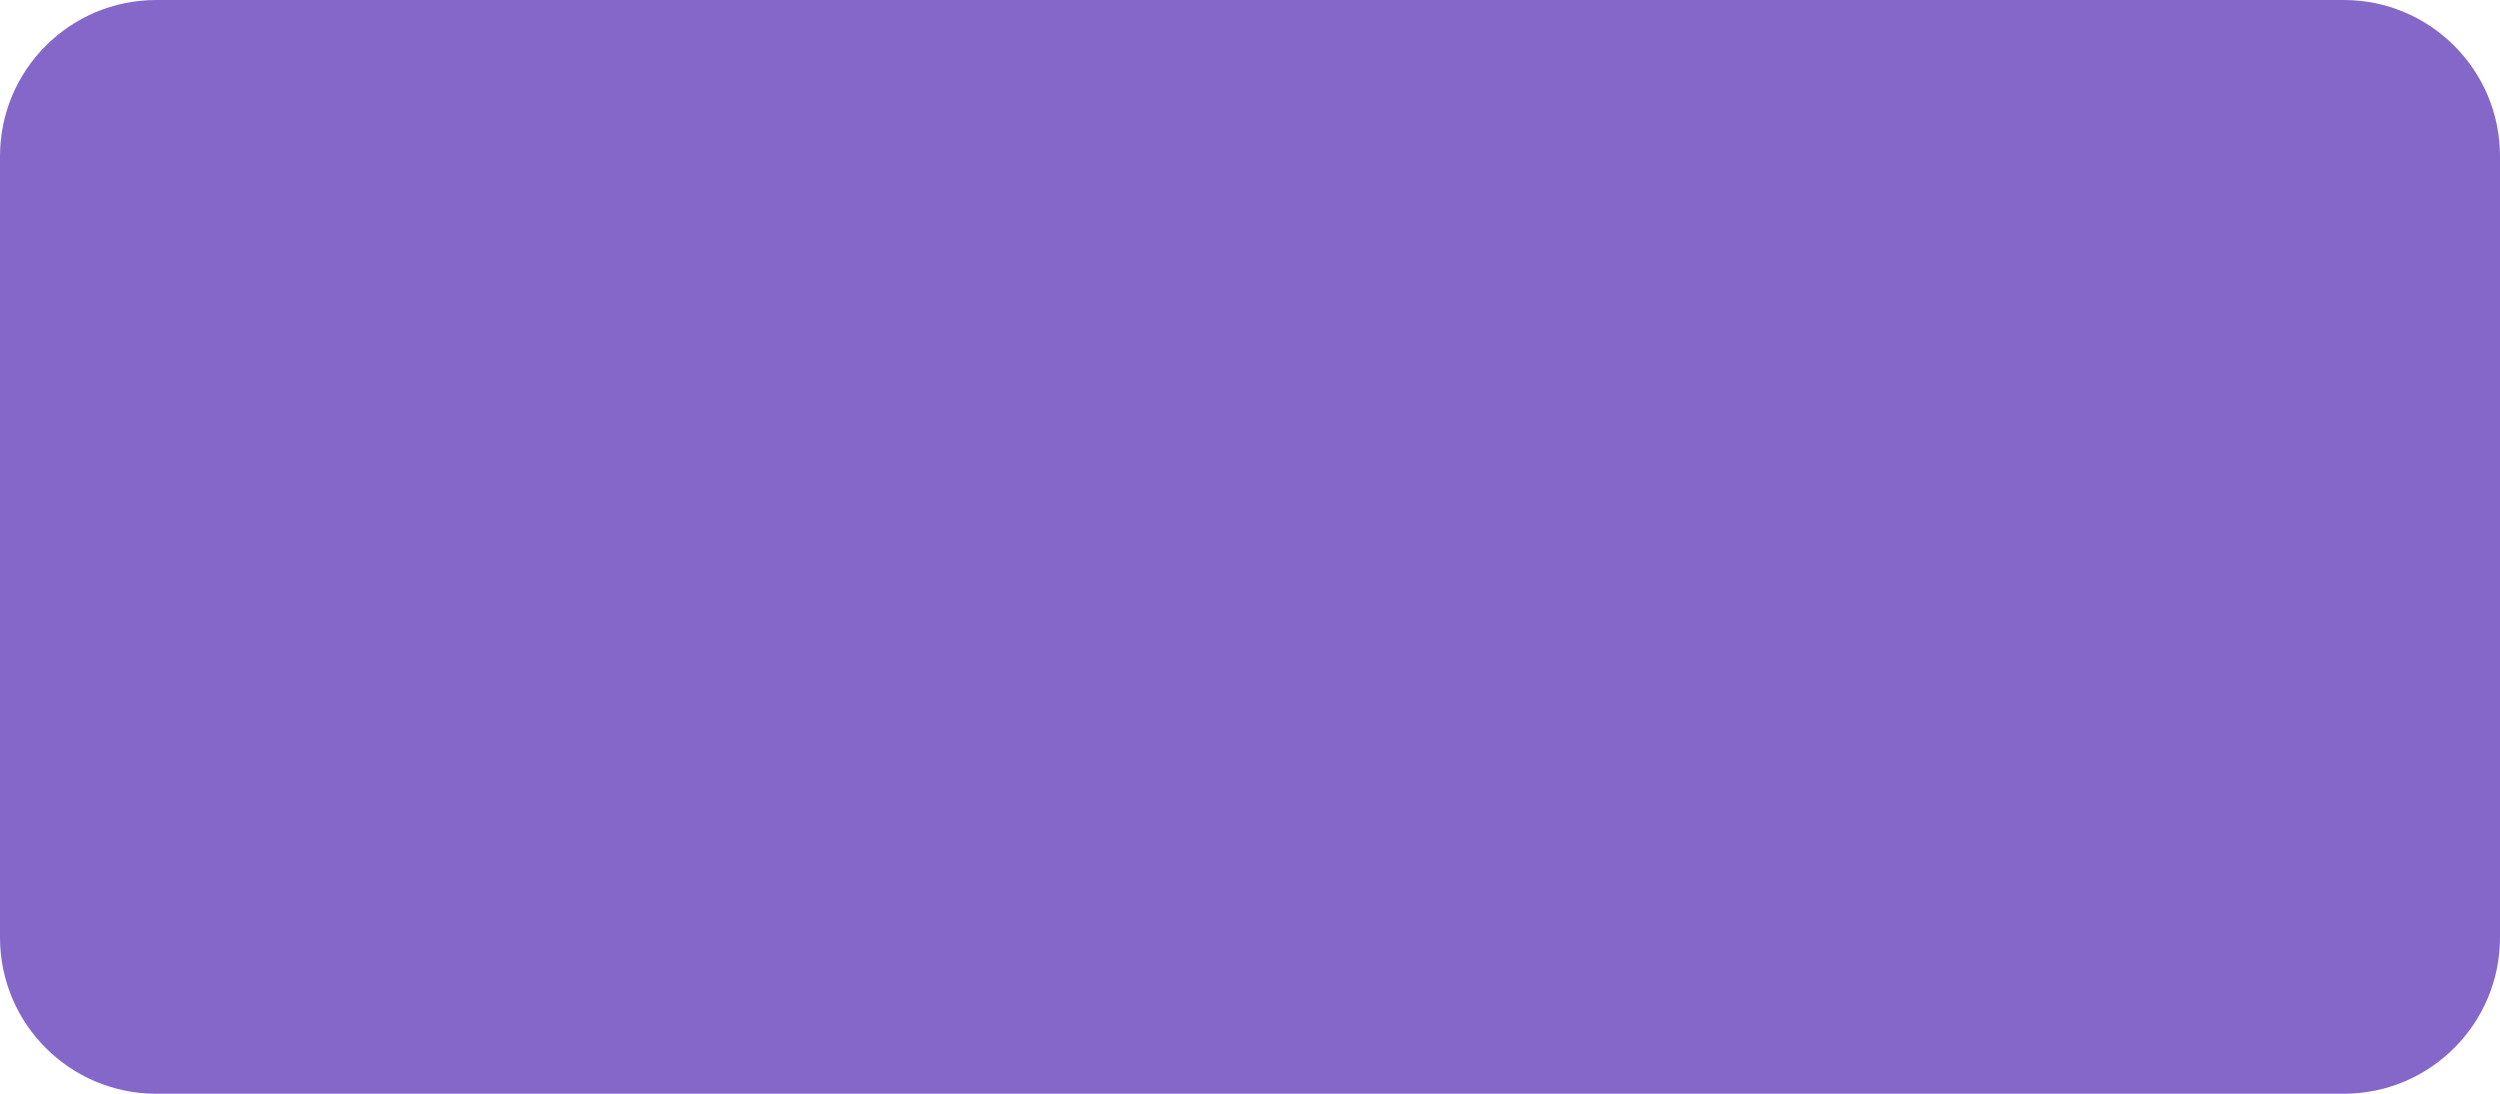
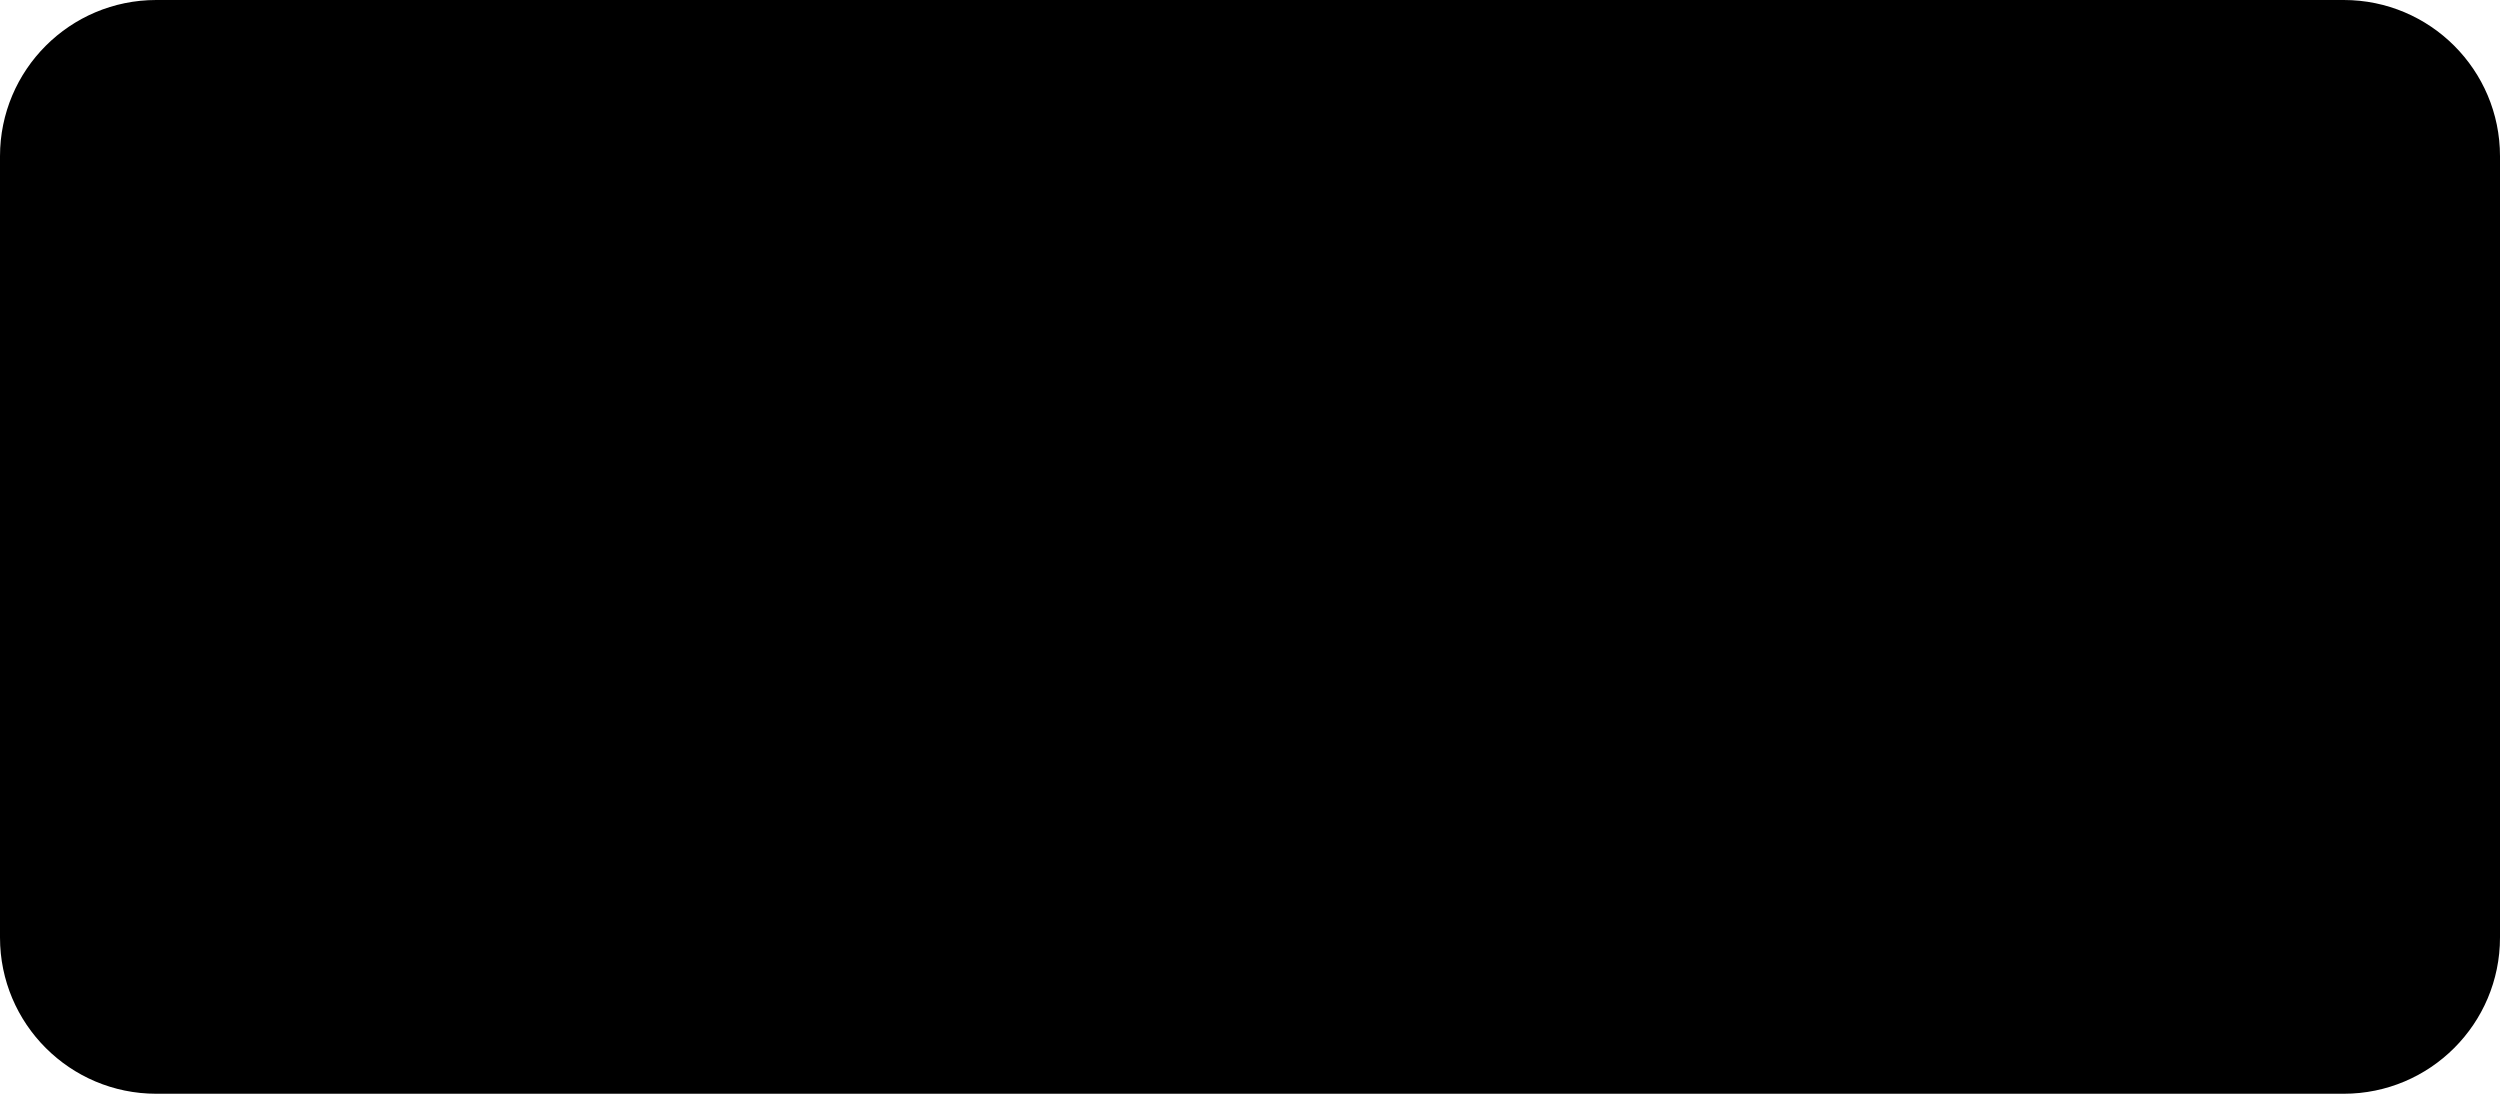
- <svg xmlns="http://www.w3.org/2000/svg" width="16" height="7" viewBox="0 0 16 7">
-   <g id="Group_51" data-name="Group 51" transform="translate(-63 -61)">
-     <rect id="Rectangle_20" data-name="Rectangle 20" width="16" height="7" rx="1" transform="translate(63 61)" fill="#8567ca" />
+ <svg width="16" height="7" viewBox="0 0 16 7">
+   <g id="Group_51" transform="translate(-63 -61)">
+     <rect id="Rectangle_20" width="16" height="7" rx="1" transform="translate(63 61)" />
  </g>
</svg>
